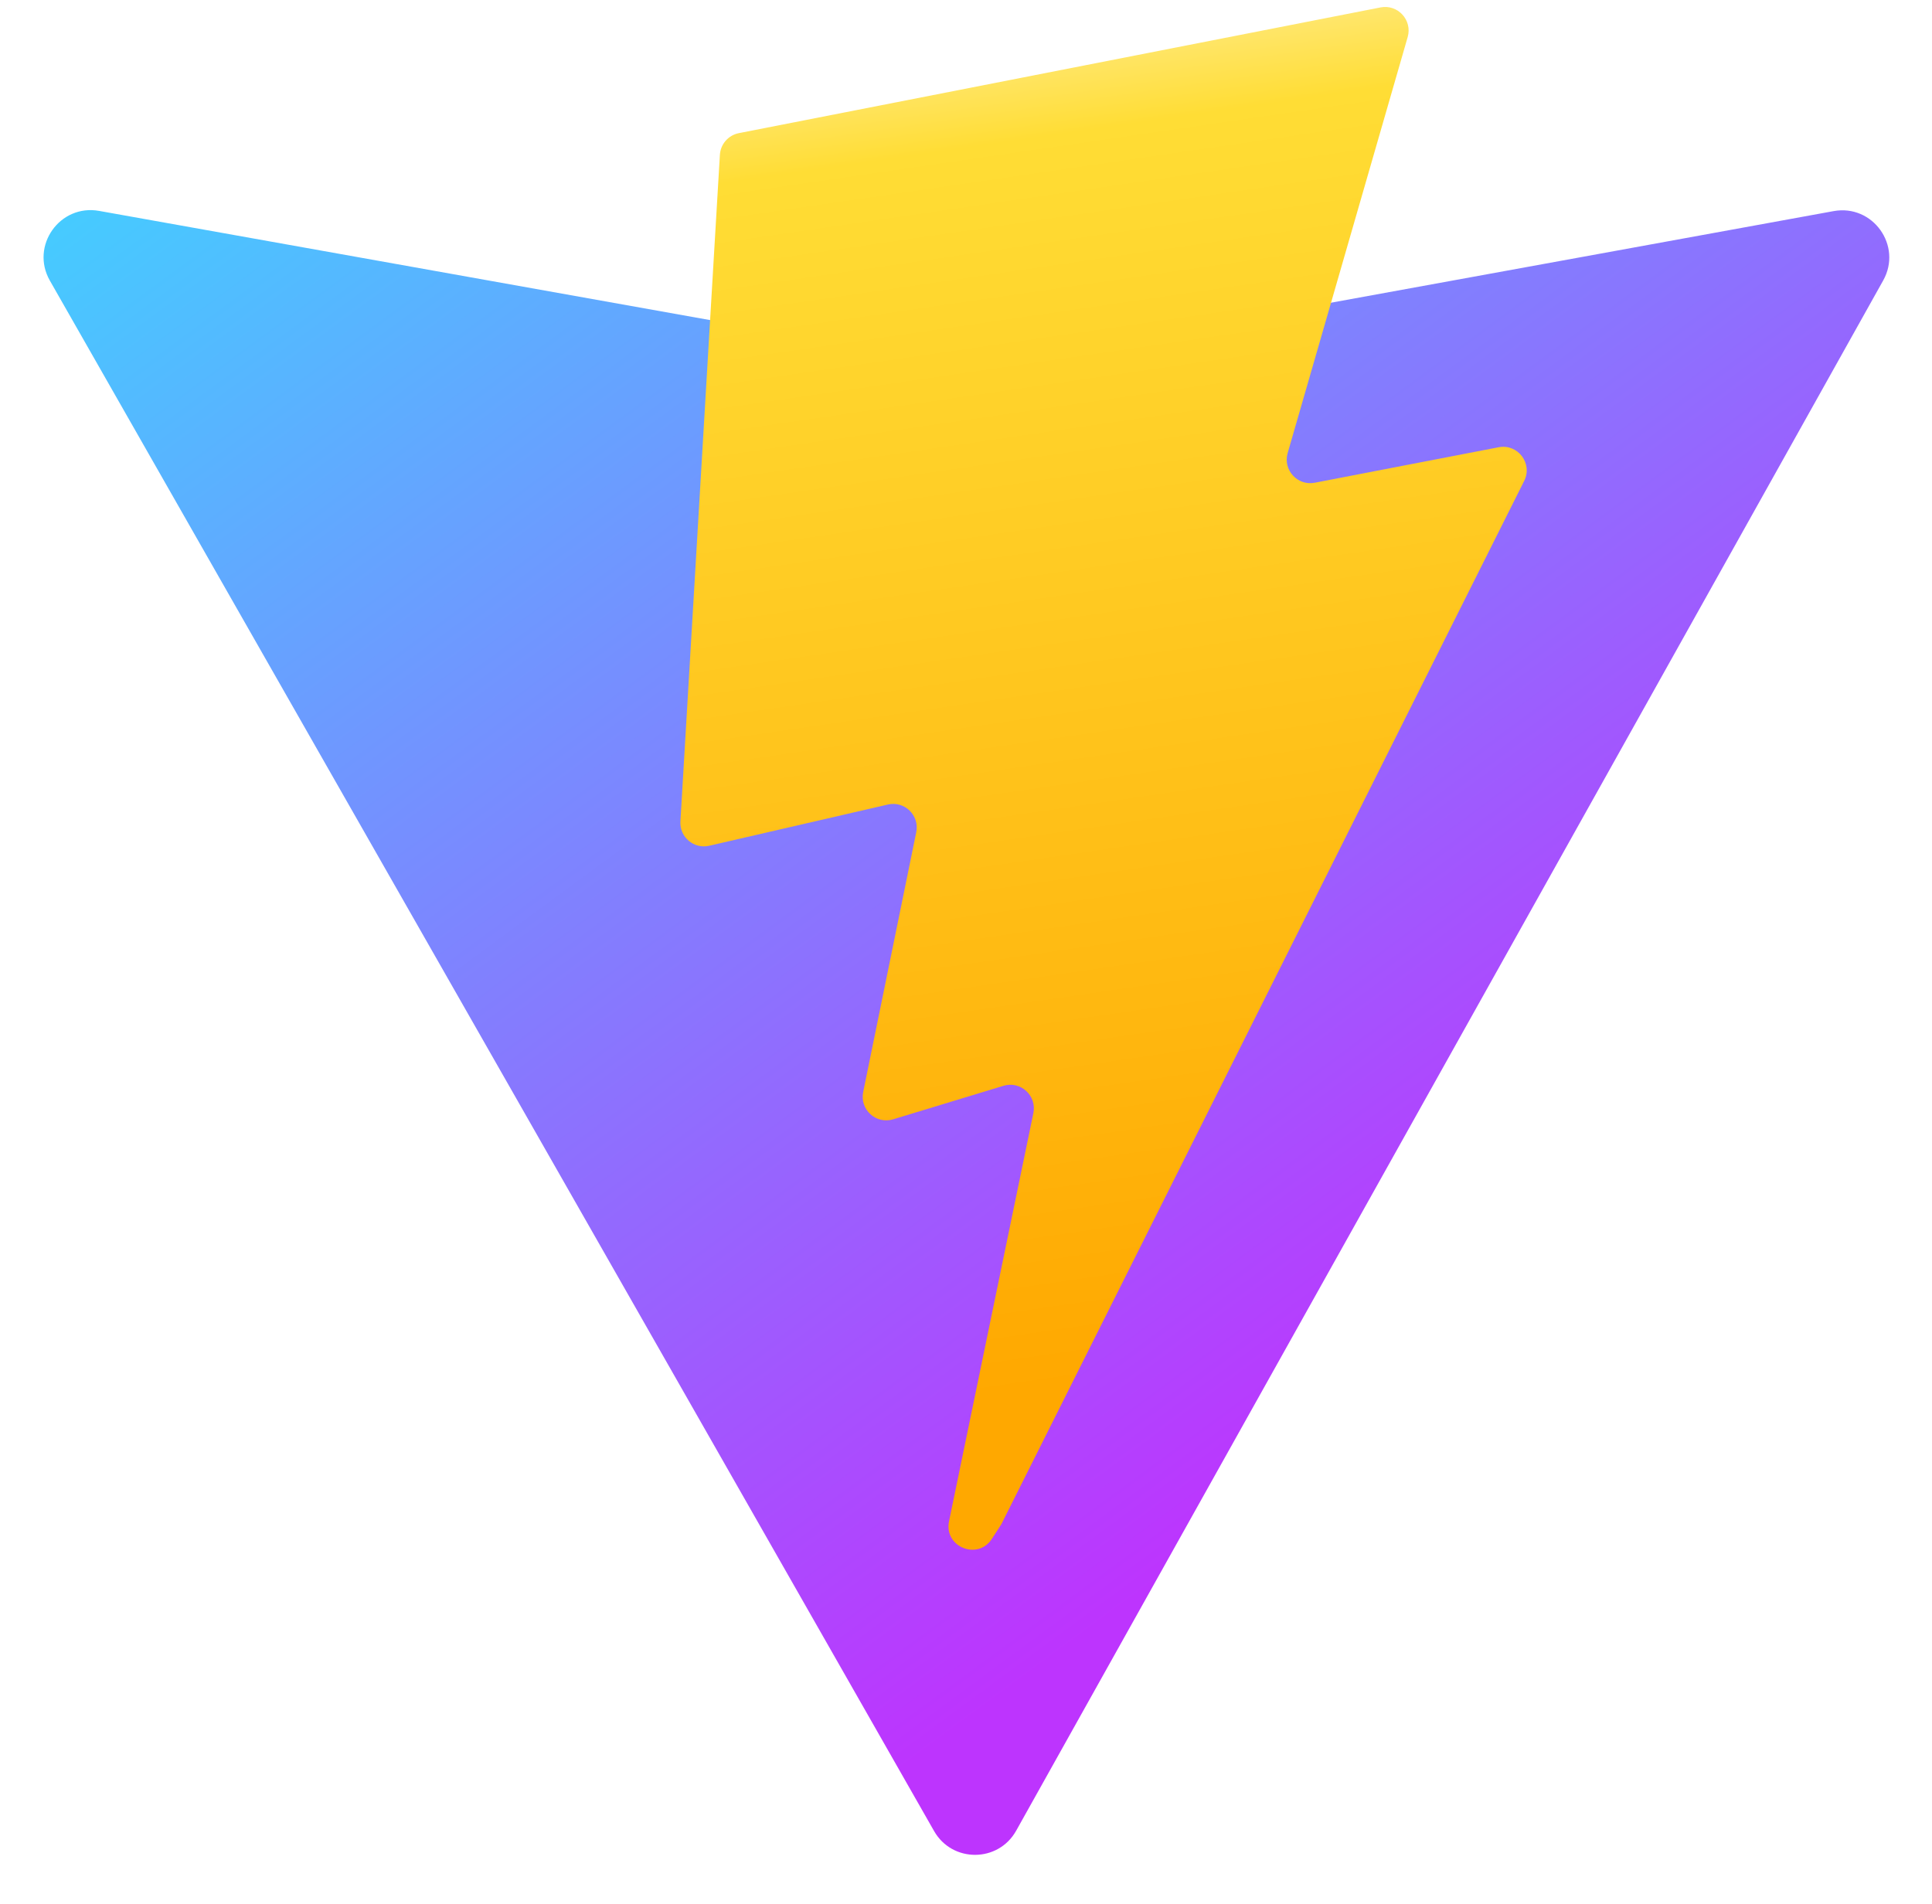
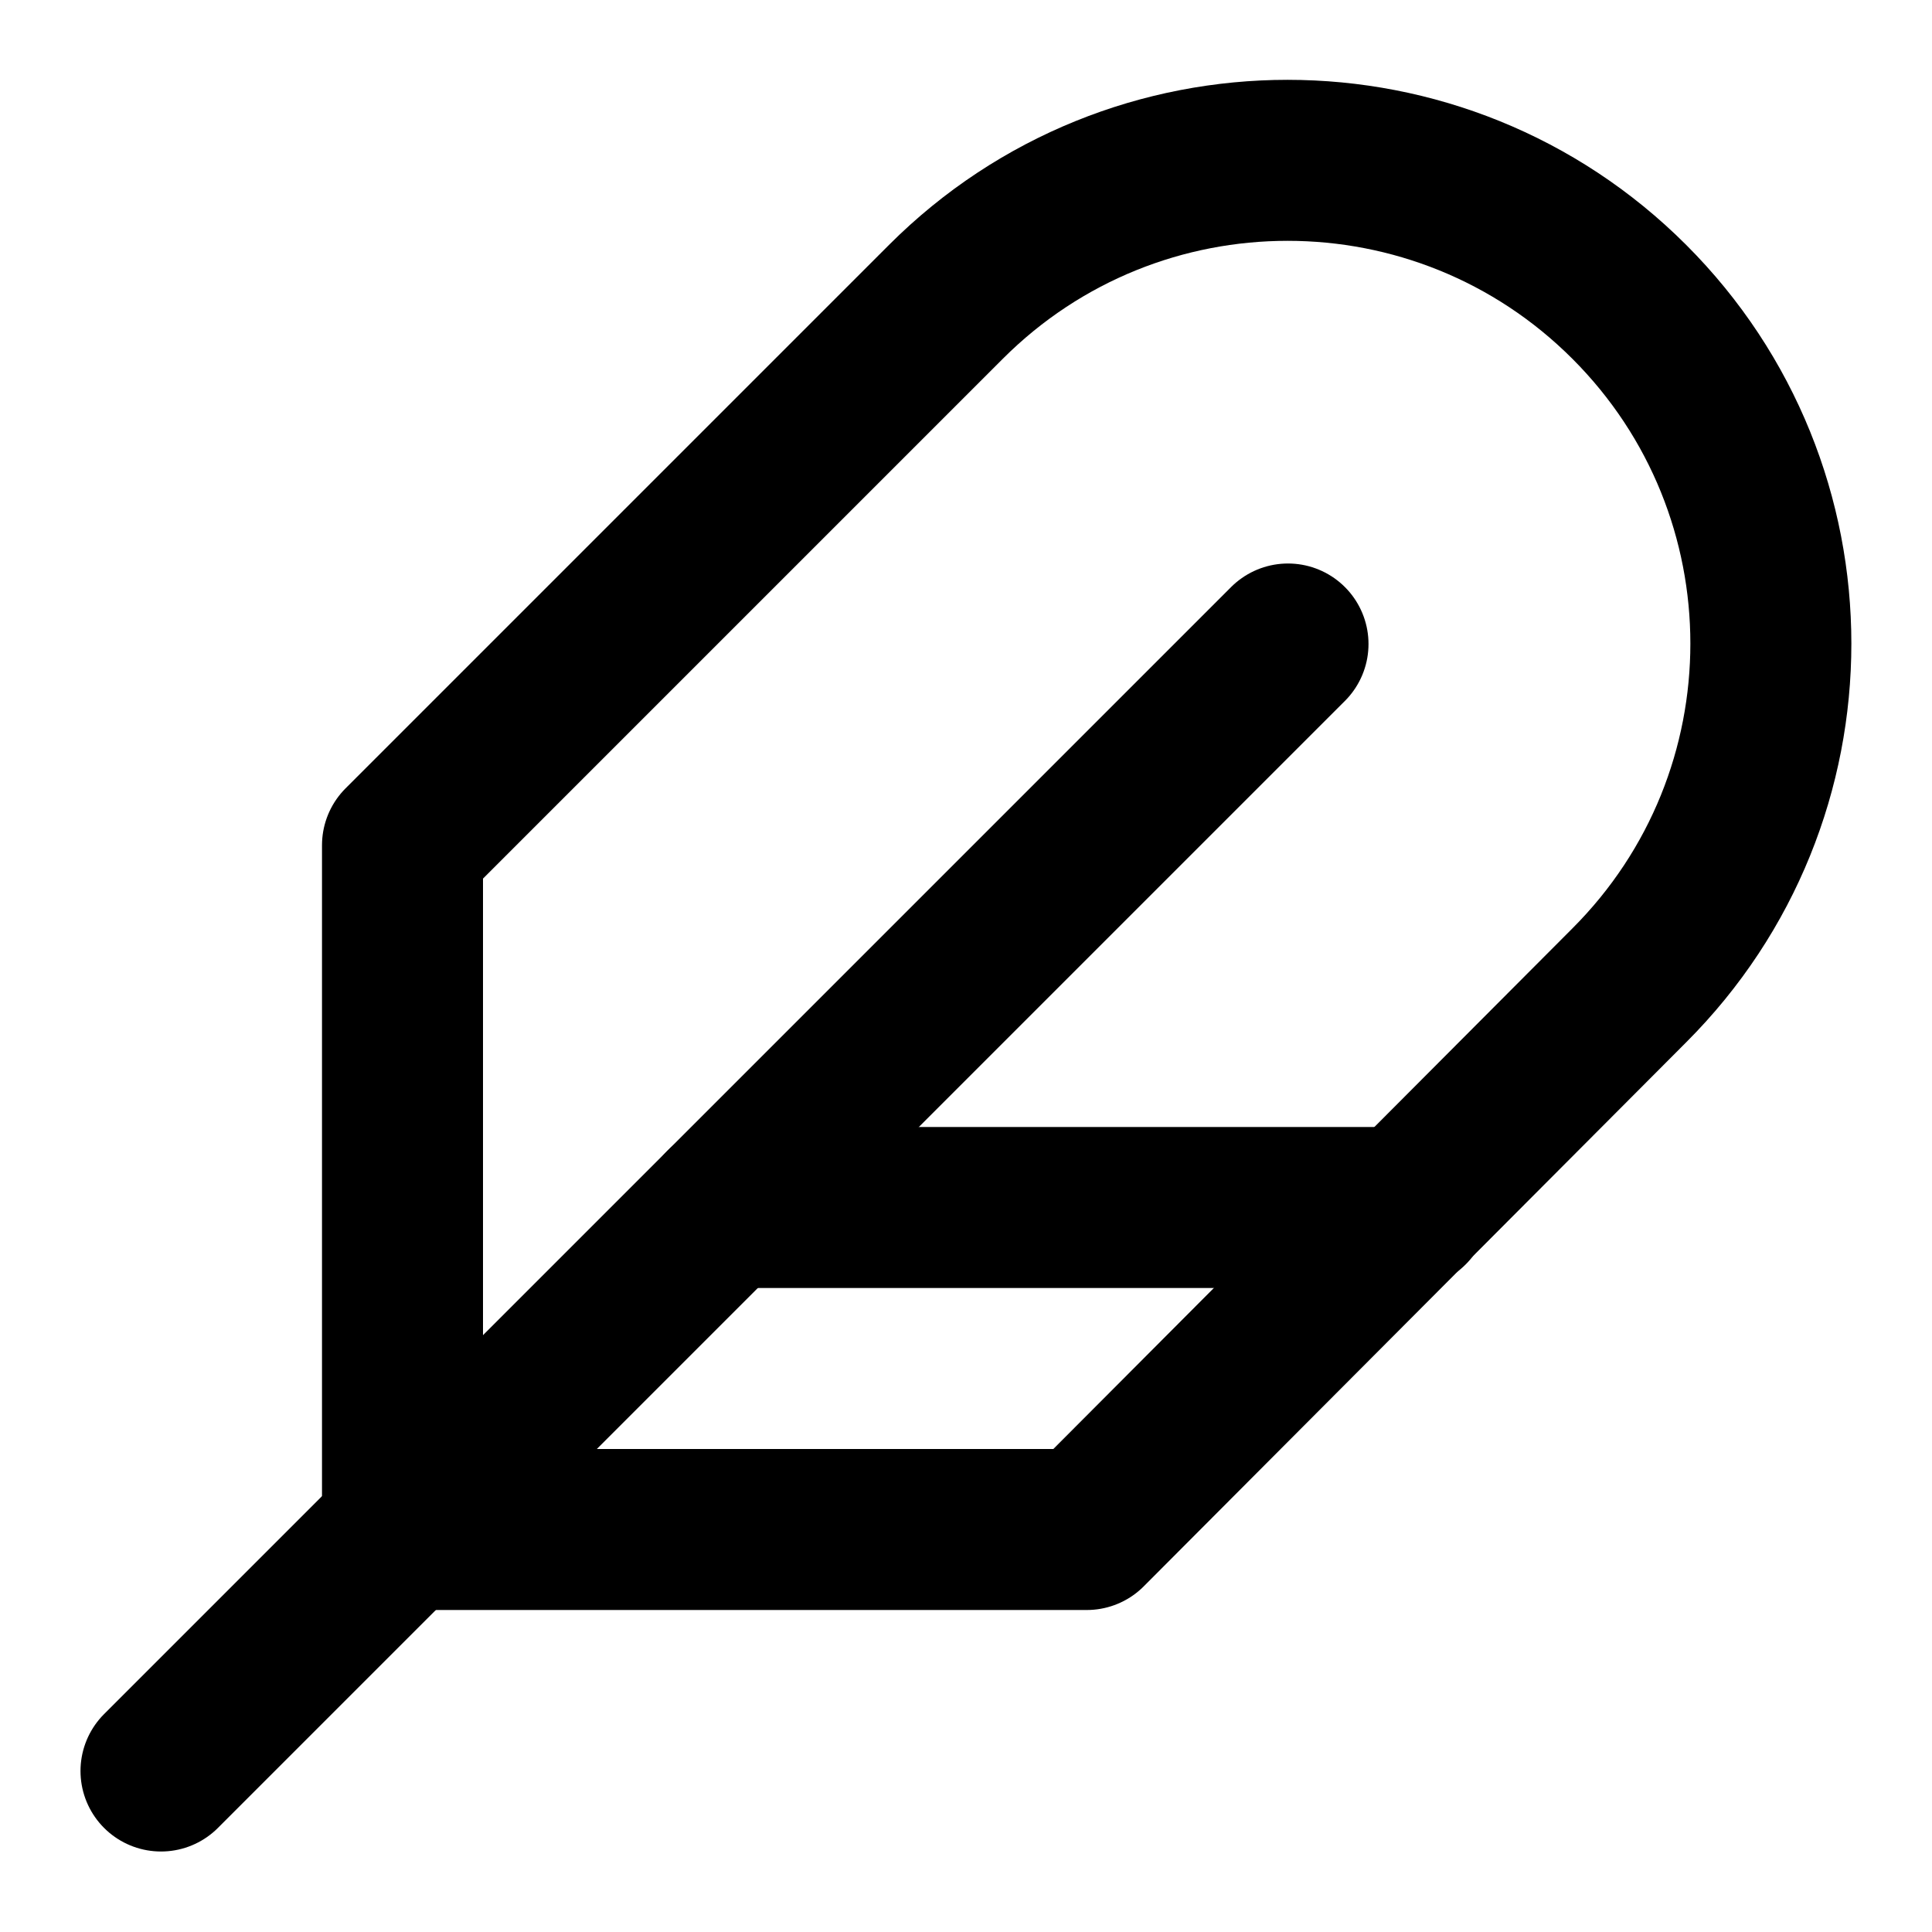
- <svg xmlns="http://www.w3.org/2000/svg" width="410" height="404" viewBox="0 0 410 404" fill="none">
-   <path d="M399.641 59.525L215.643 388.545C211.844 395.338 202.084 395.378 198.228 388.618L10.582 59.556C6.381 52.19 12.68 43.267 21.028 44.759L205.223 77.682C206.398 77.892 207.601 77.89 208.776 77.676L389.119 44.806C397.439 43.289 403.768 52.143 399.641 59.525Z" fill="url(#paint0_linear)" />
-   <path d="M292.965 1.574L156.801 28.255C154.563 28.694 152.906 30.59 152.771 32.866L144.395 174.33C144.198 177.662 147.258 180.248 150.51 179.498L188.42 170.749C191.967 169.931 195.172 173.055 194.443 176.622L183.18 231.775C182.422 235.487 185.907 238.661 189.532 237.56L212.947 230.446C216.577 229.344 220.065 232.527 219.297 236.242L201.398 322.875C200.278 328.294 207.486 331.249 210.492 326.603L212.5 323.5L323.454 102.072C325.312 98.365 322.108 94.137 318.036 94.923L279.014 102.454C275.347 103.161 272.227 99.746 273.262 96.158L298.731 7.867C299.767 4.273 296.636 0.855 292.965 1.574Z" fill="url(#paint1_linear)" />
-   <defs>
-     <linearGradient id="paint0_linear" x1="6" y1="33" x2="235" y2="344" gradientUnits="userSpaceOnUse">
-       <stop stop-color="#41D1FF" />
-       <stop offset="1" stop-color="#BD34FE" />
-     </linearGradient>
-     <linearGradient id="paint1_linear" x1="194.651" y1="8.818" x2="236.076" y2="292.989" gradientUnits="userSpaceOnUse">
-       <stop stop-color="#FFEA83" />
-       <stop offset="0.083" stop-color="#FFDD35" />
-       <stop offset="1" stop-color="#FFA800" />
-     </linearGradient>
-   </defs>
+ <svg xmlns="http://www.w3.org/2000/svg" width="24" height="24" viewBox="0 0 24 24" fill="none" stroke="currentColor" stroke-width="2" stroke-linecap="round" stroke-linejoin="round" class="feather feather-feather">
+   <path d="M20.24 12.24a6 6 0 0 0-8.49-8.49L5 10.5V19h8.5z" />
+   <line x1="16" y1="8" x2="2" y2="22" />
+   <line x1="17.5" y1="15" x2="9" y2="15" />
</svg>
